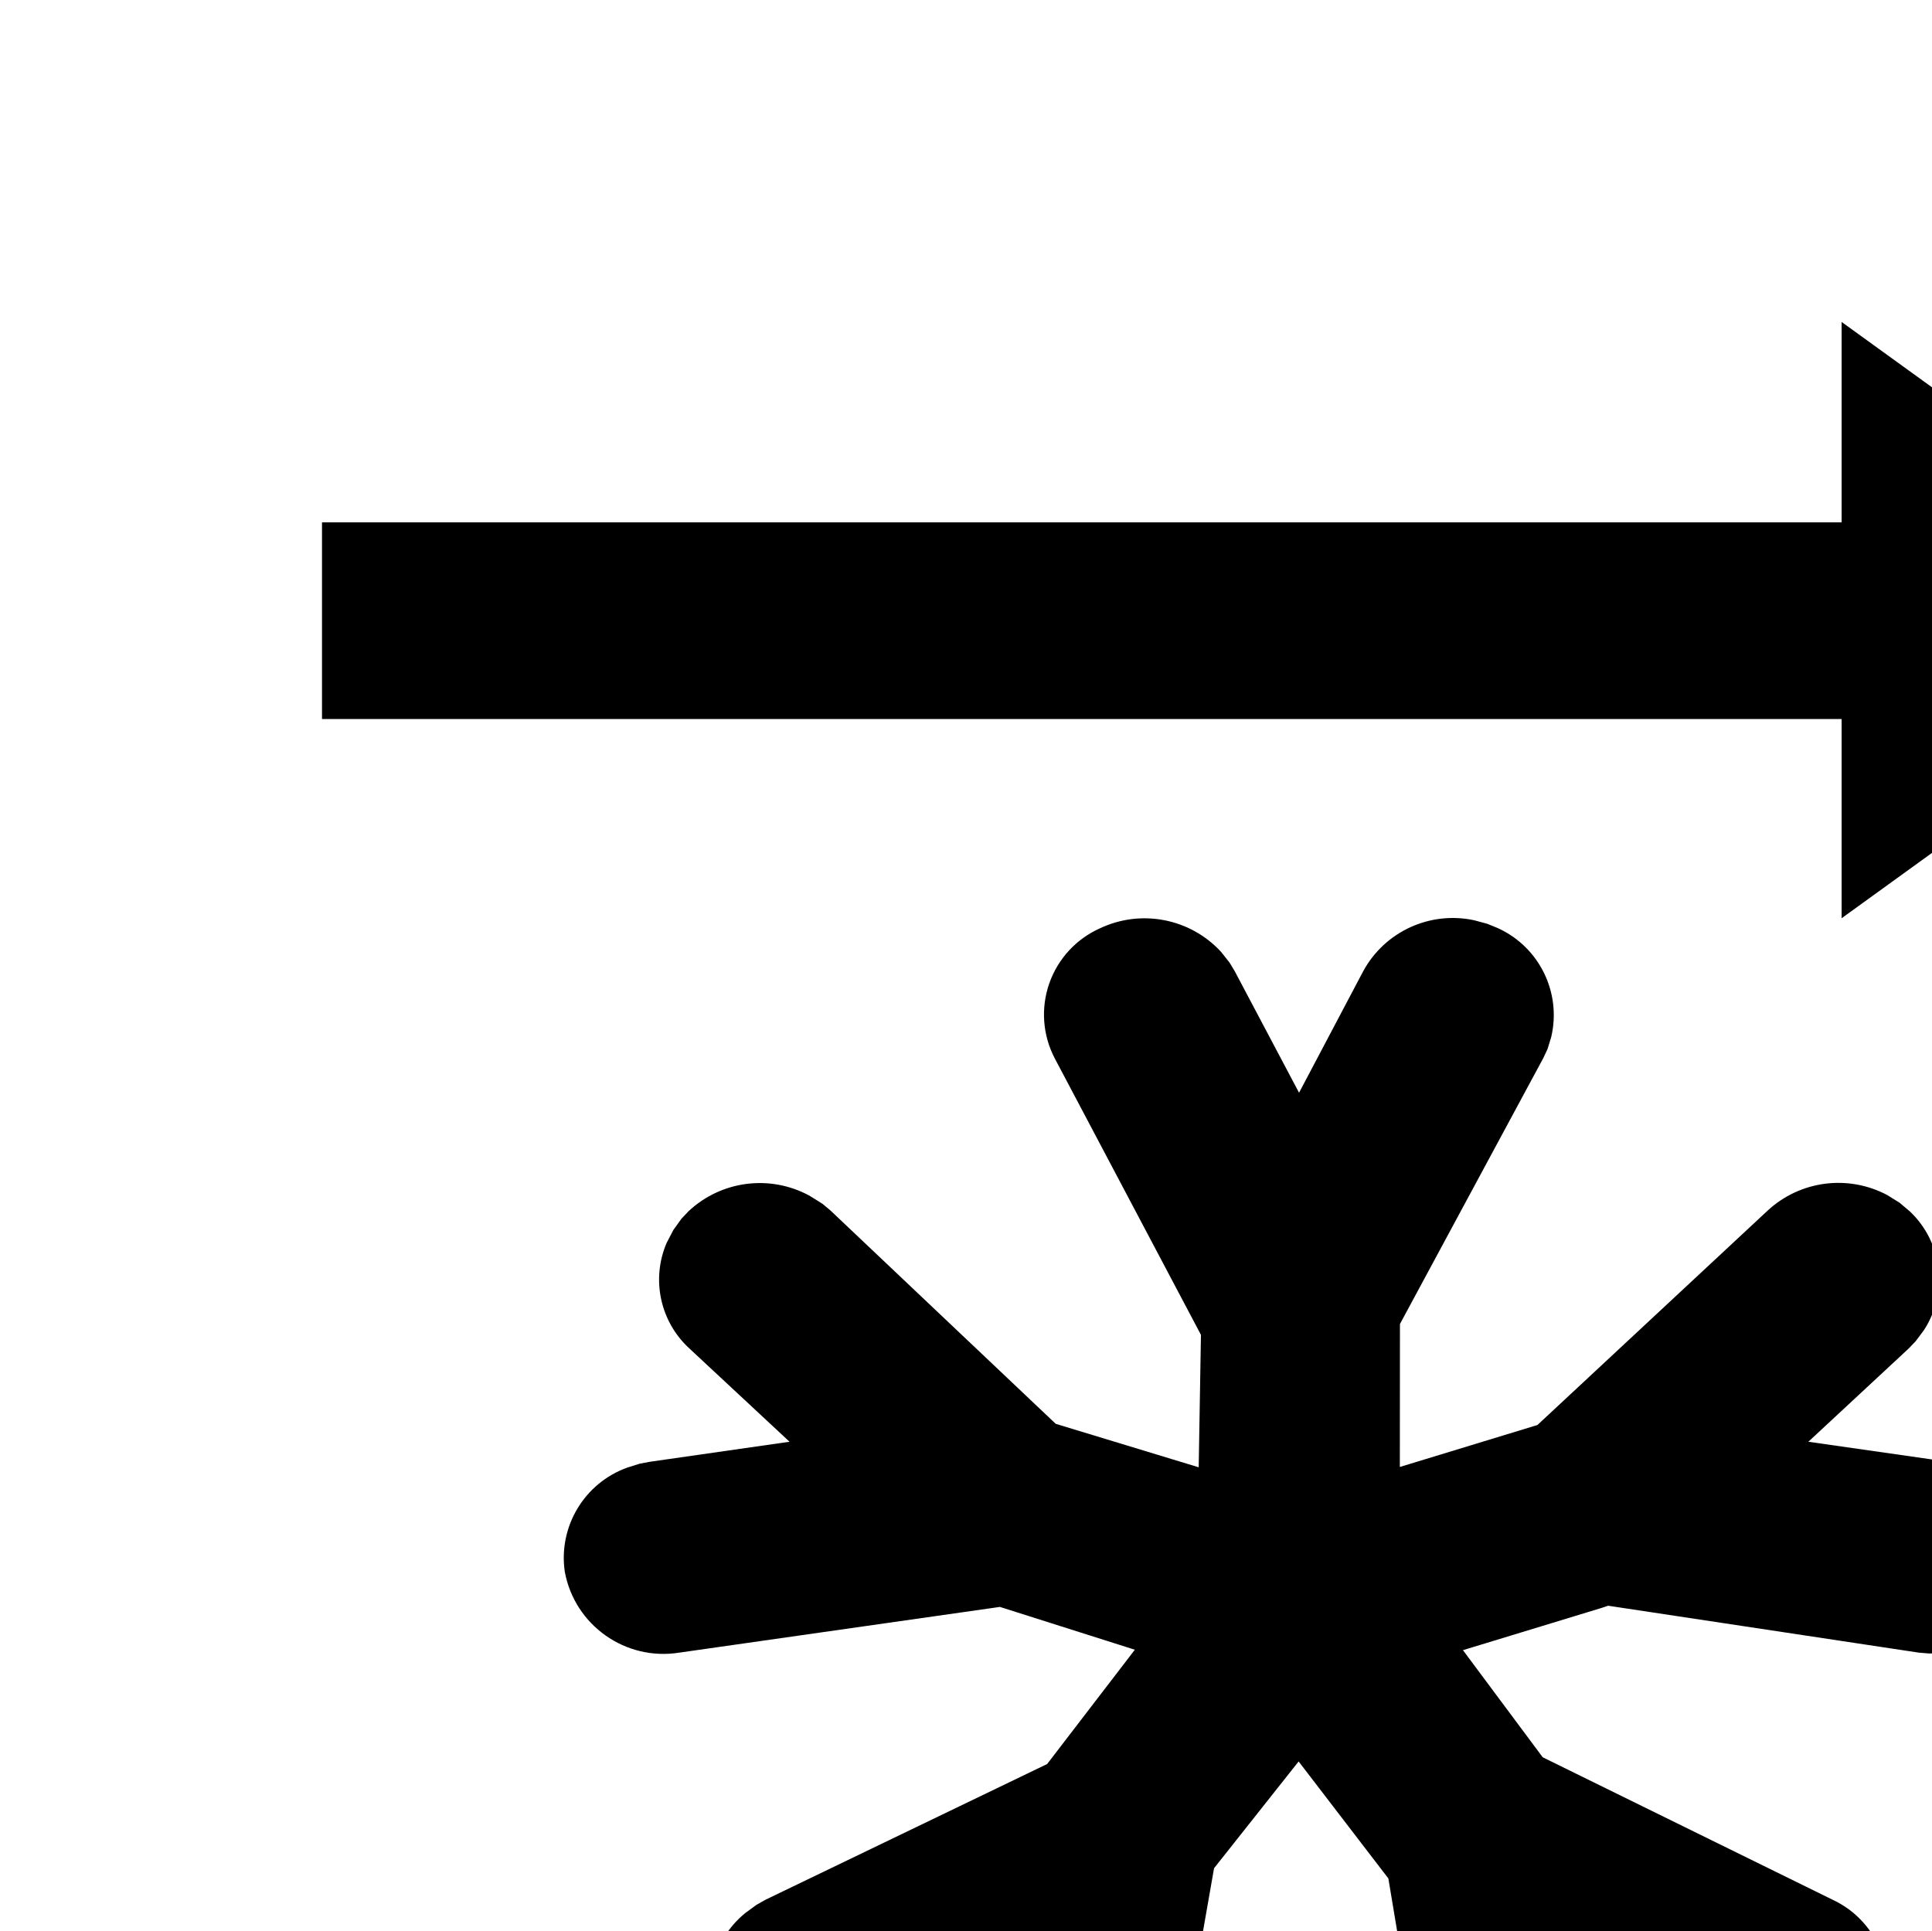
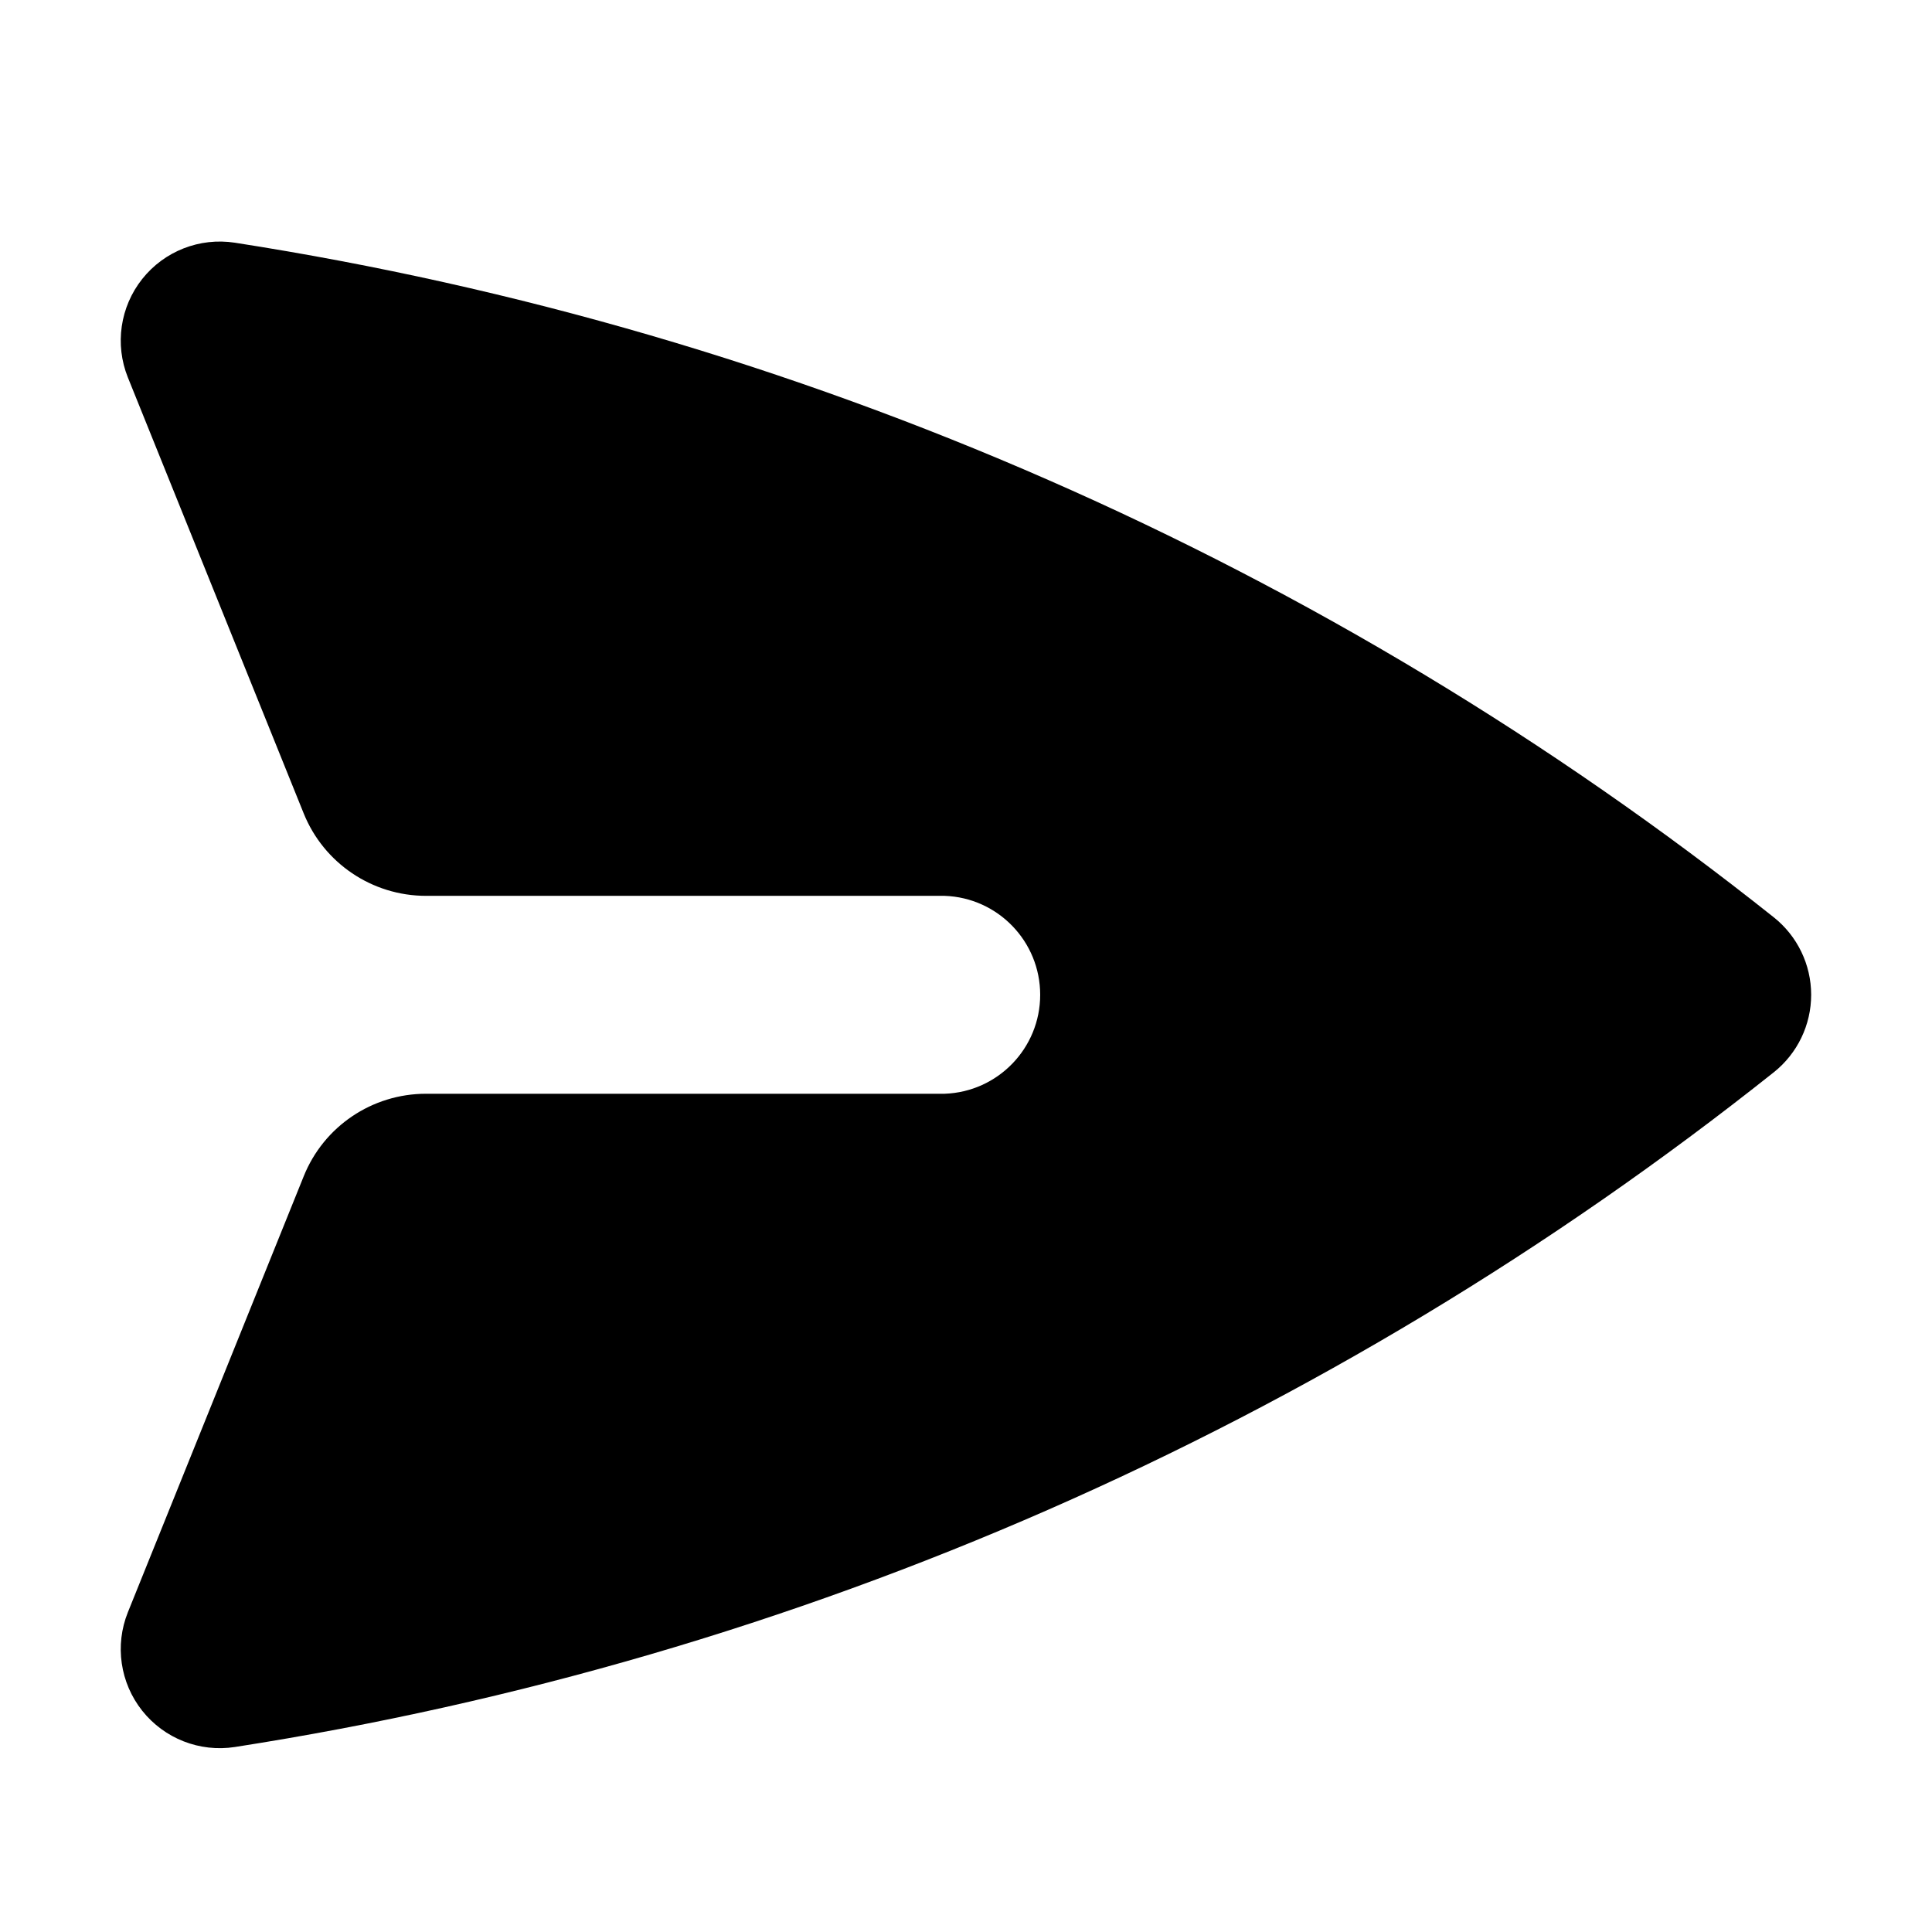
- <svg xmlns="http://www.w3.org/2000/svg">
-   <path d="m13.735 8.575.122.033.1.041a.89.89 0 0 1 .495 1.015l-.034.111-.04.085-1.335 2.477-.001 1.332 1.282-.391 2.147-2a.97.97 0 0 1 1.113-.142l.114.071.095.08a.87.87 0 0 1 .132 1.107l-.077.103-.065.068-.935.869 1.306.187a.92.92 0 0 1 .777.694l.02.122.003.116-.01.092a.924.924 0 0 1-.852.76l-.12.002-.095-.008-2.894-.437-.06.02-1.293.394.743.998 2.702 1.328a.88.88 0 0 1 .402 1.217.955.955 0 0 1-1.05.456l-.124-.037-.088-.037-1.186-.584.217 1.235a.88.88 0 0 1-.452.923l-.115.055-.114.038-.094.02a.95.95 0 0 1-1.013-.53l-.045-.118-.02-.09-.458-2.747-.836-1.09-.788.995-.498 2.842a.936.936 0 0 1-1.08.738.915.915 0 0 1-.784-.828v-.116l.01-.092.216-1.235-1.185.584a.97.97 0 0 1-1.03-.11l-.102-.095-.08-.098-.05-.08a.87.87 0 0 1 .216-1.093l.104-.076.083-.047 2.625-1.265.817-1.065-1.257-.399-2.987.426a.935.935 0 0 1-1.067-.754.894.894 0 0 1 .582-.97l.114-.036.094-.018 1.304-.187-.933-.869a.87.87 0 0 1-.213-.982l.064-.123.075-.104.064-.068a.97.97 0 0 1 1.13-.146l.12.075.072.06 2.101 1.99 1.332.405.021-1.234L9.826 9.86a.88.88 0 0 1 .422-1.21.97.97 0 0 1 1.129.22l.079.1.048.08.599 1.132.598-1.133a.95.95 0 0 1 1.034-.474M17.158 3 21 5.778l-3.842 2.778V6.7H3V4.867h14.158z" />
+ <svg xmlns="http://www.w3.org/2000/svg" width="16" height="16" viewBox="0 0 16 16">
+   <path d="M1.945 2.01a.82.82 0 0 0-.886 1.116l1.456 3.61c.166.412.567.683 1.013.683h4.295a.82.82 0 0 1 0 1.639H3.528c-.446 0-.847.27-1.013.684l-1.456 3.61a.82.82 0 0 0 .886 1.116A27.2 27.2 0 0 0 14.69 8.88a.82.82 0 0 0 0-1.283A27.2 27.2 0 0 0 1.945 2.01" />
</svg>
